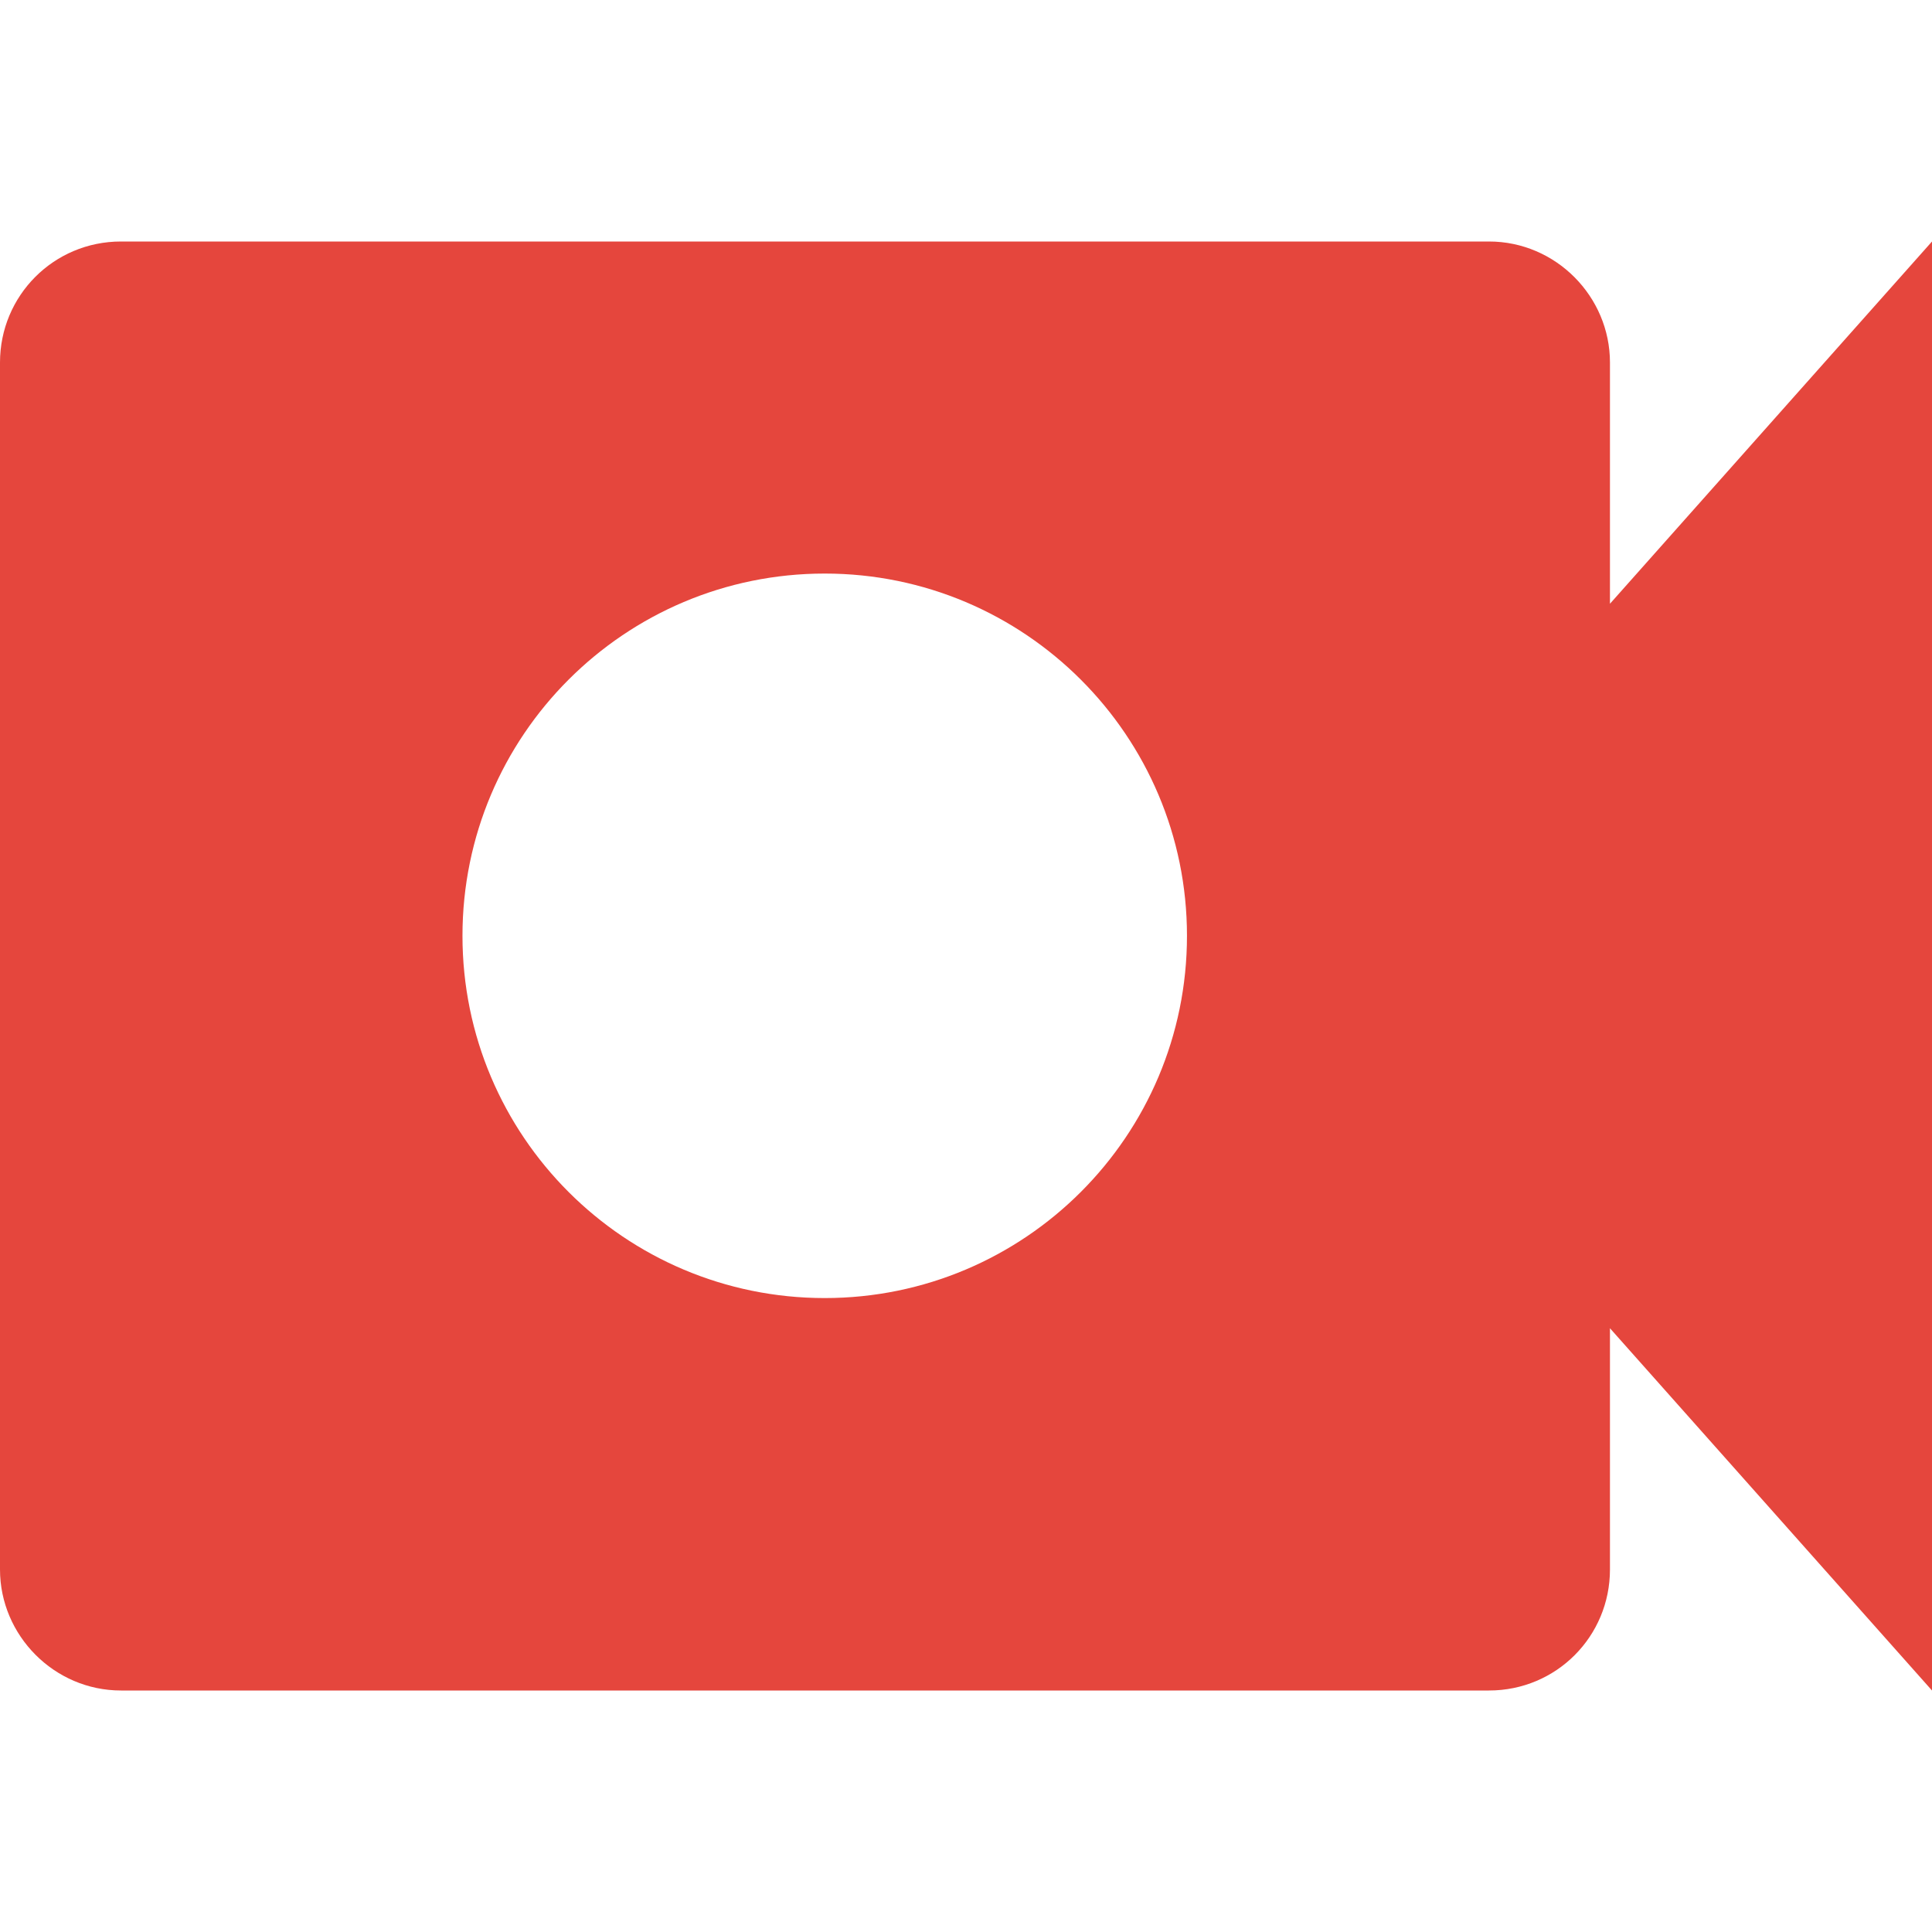
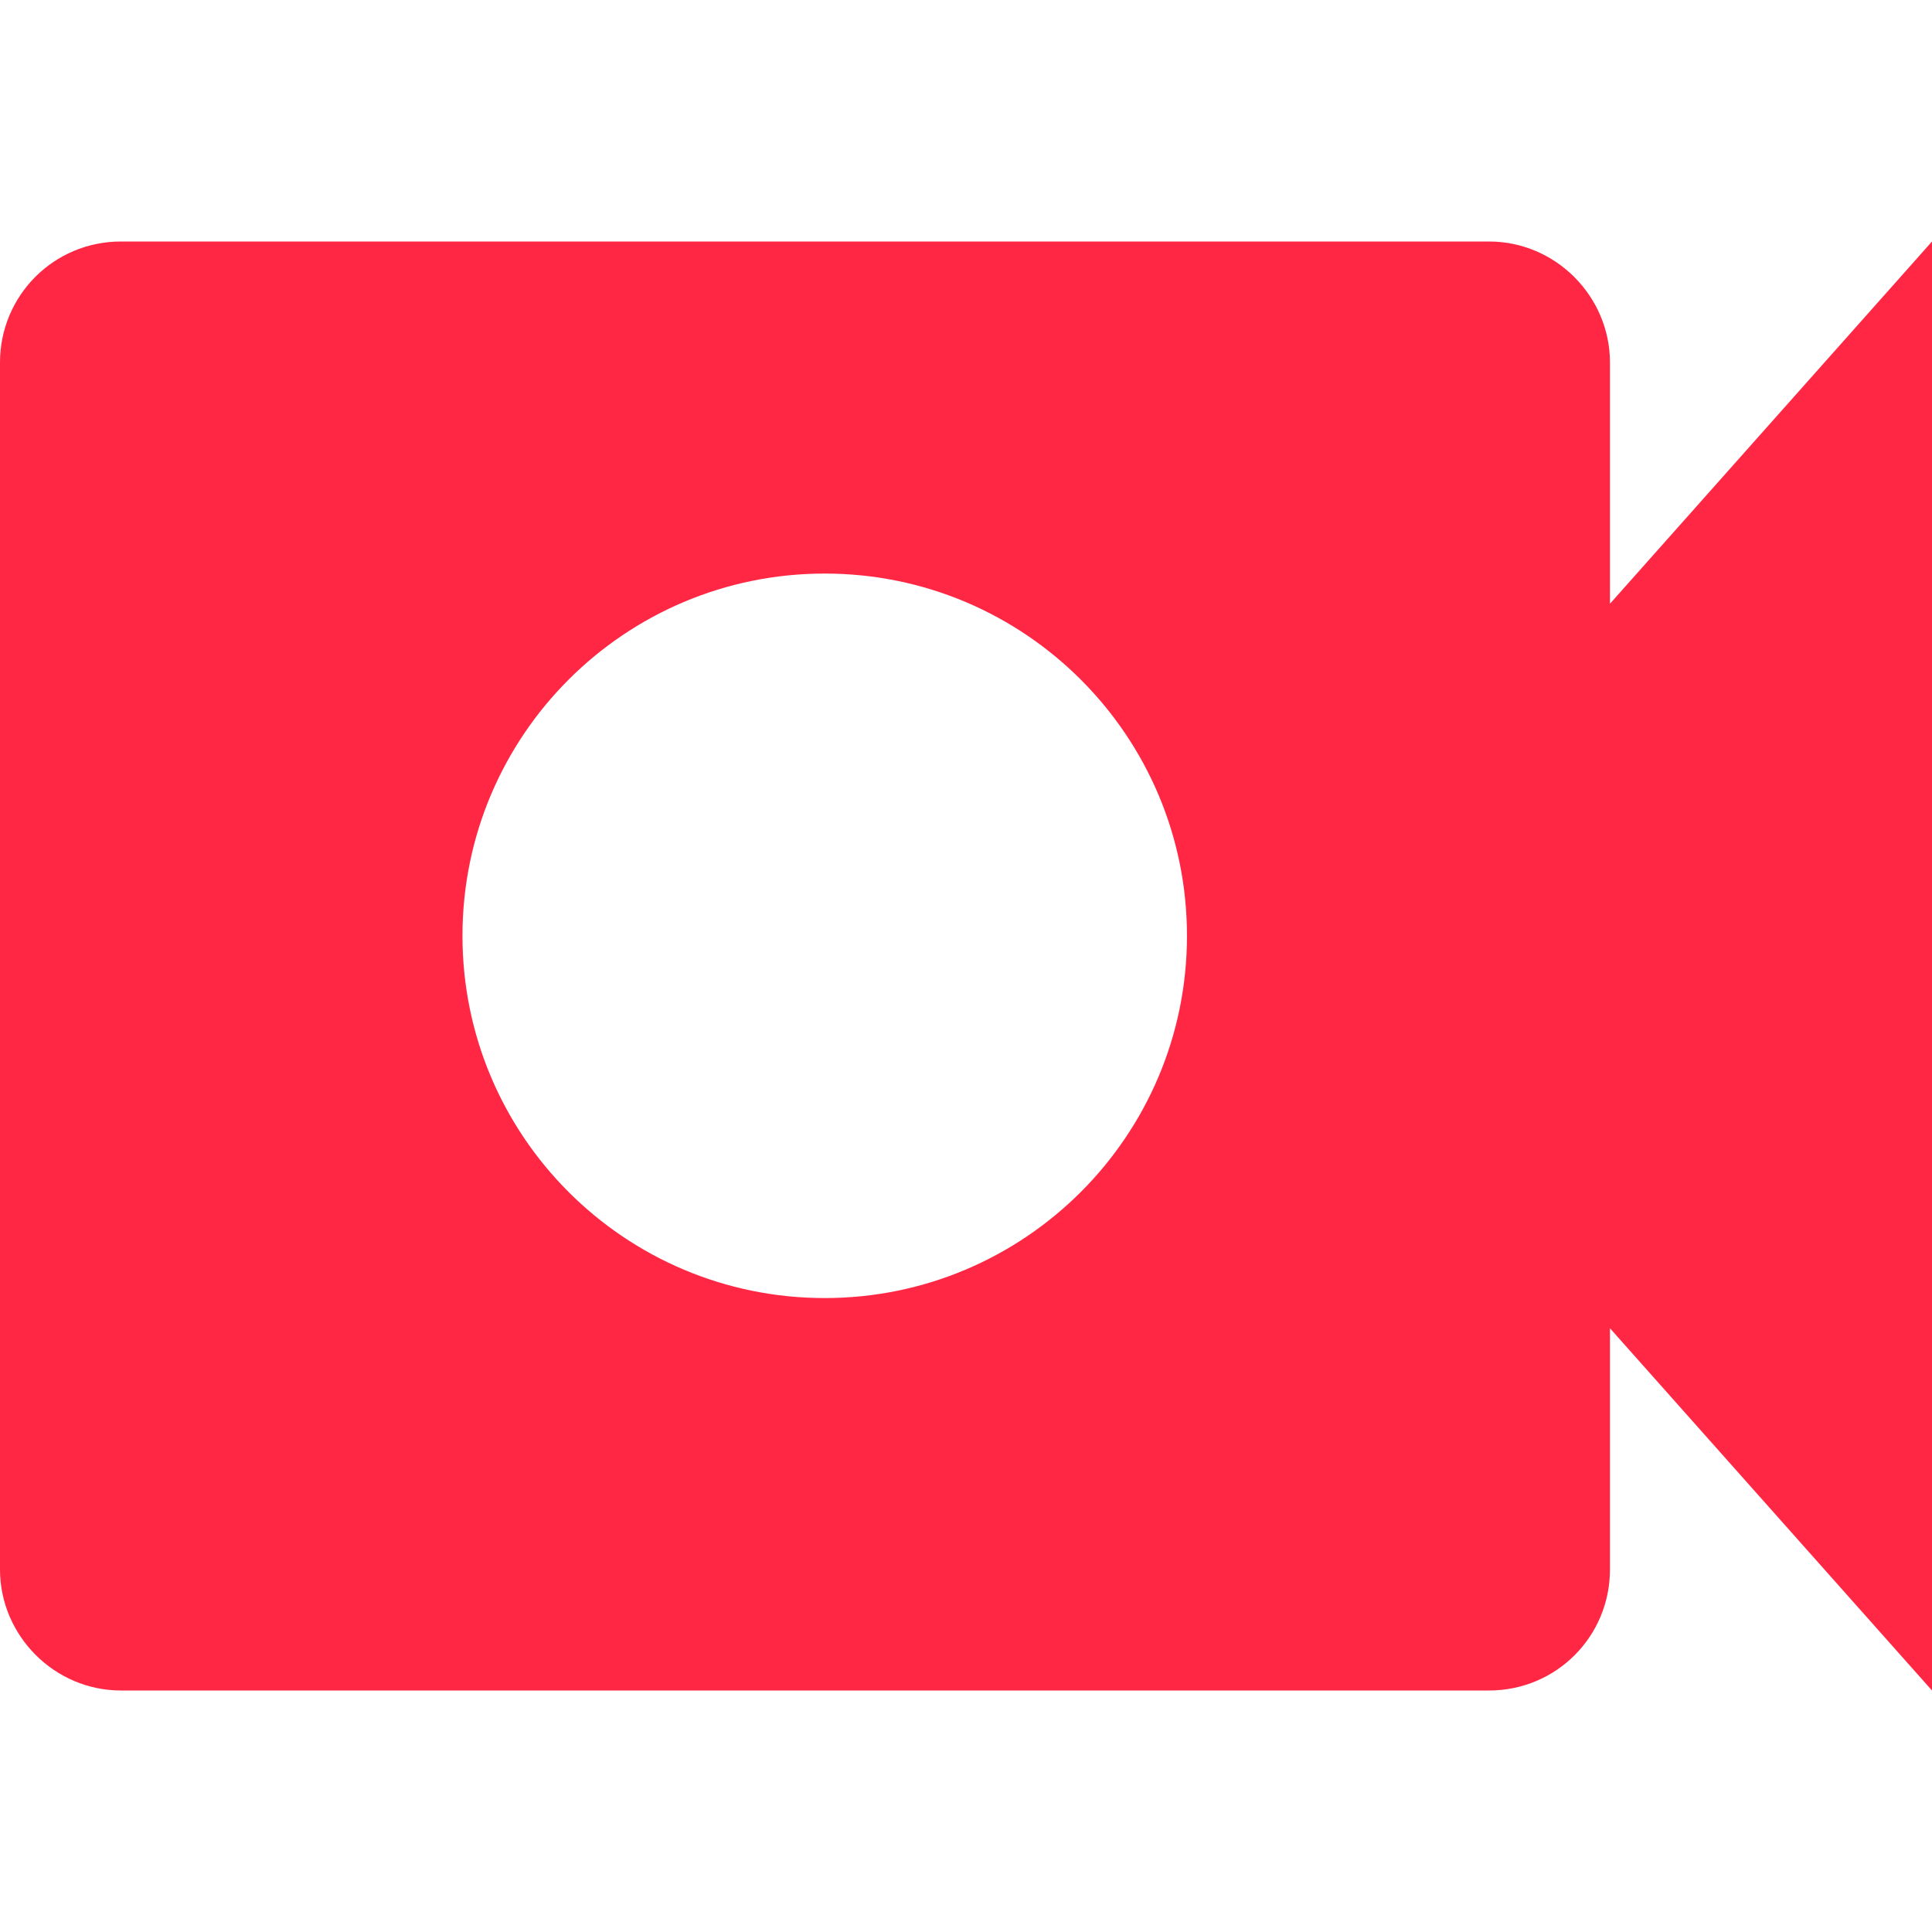
<svg xmlns="http://www.w3.org/2000/svg" width="16px" height="16px" viewBox="0 0 16 16" version="1.1">
  <defs />
  <g id="Page-1" stroke="none" stroke-width="1" fill="none" fill-rule="evenodd">
-     <g id="trayicon1" fill="#E5463D">
+     <g id="trayicon1" fill="#FF2744">
      <path d="M13.333,5 L16,2 L16,14 L13.333,11 L13.333,12.998 C13.333,13.551 12.89,14 12.331,14 L1.002,14 C0.449,14 0,13.544 0,12.998 L0,3.002 C0,2.449 0.444,2 1.002,2 L12.331,2 C12.885,2 13.333,2.456 13.333,3.002 L13.333,5 Z M6.83,10.75 C8.486,10.75 9.83,9.407 9.83,7.75 C9.83,6.093 8.486,4.75 6.83,4.75 C5.173,4.75 3.83,6.093 3.83,7.75 C3.83,9.407 5.173,10.75 6.83,10.75 Z" id="Combined-Shape" />
    </g>
  </g>
</svg>
